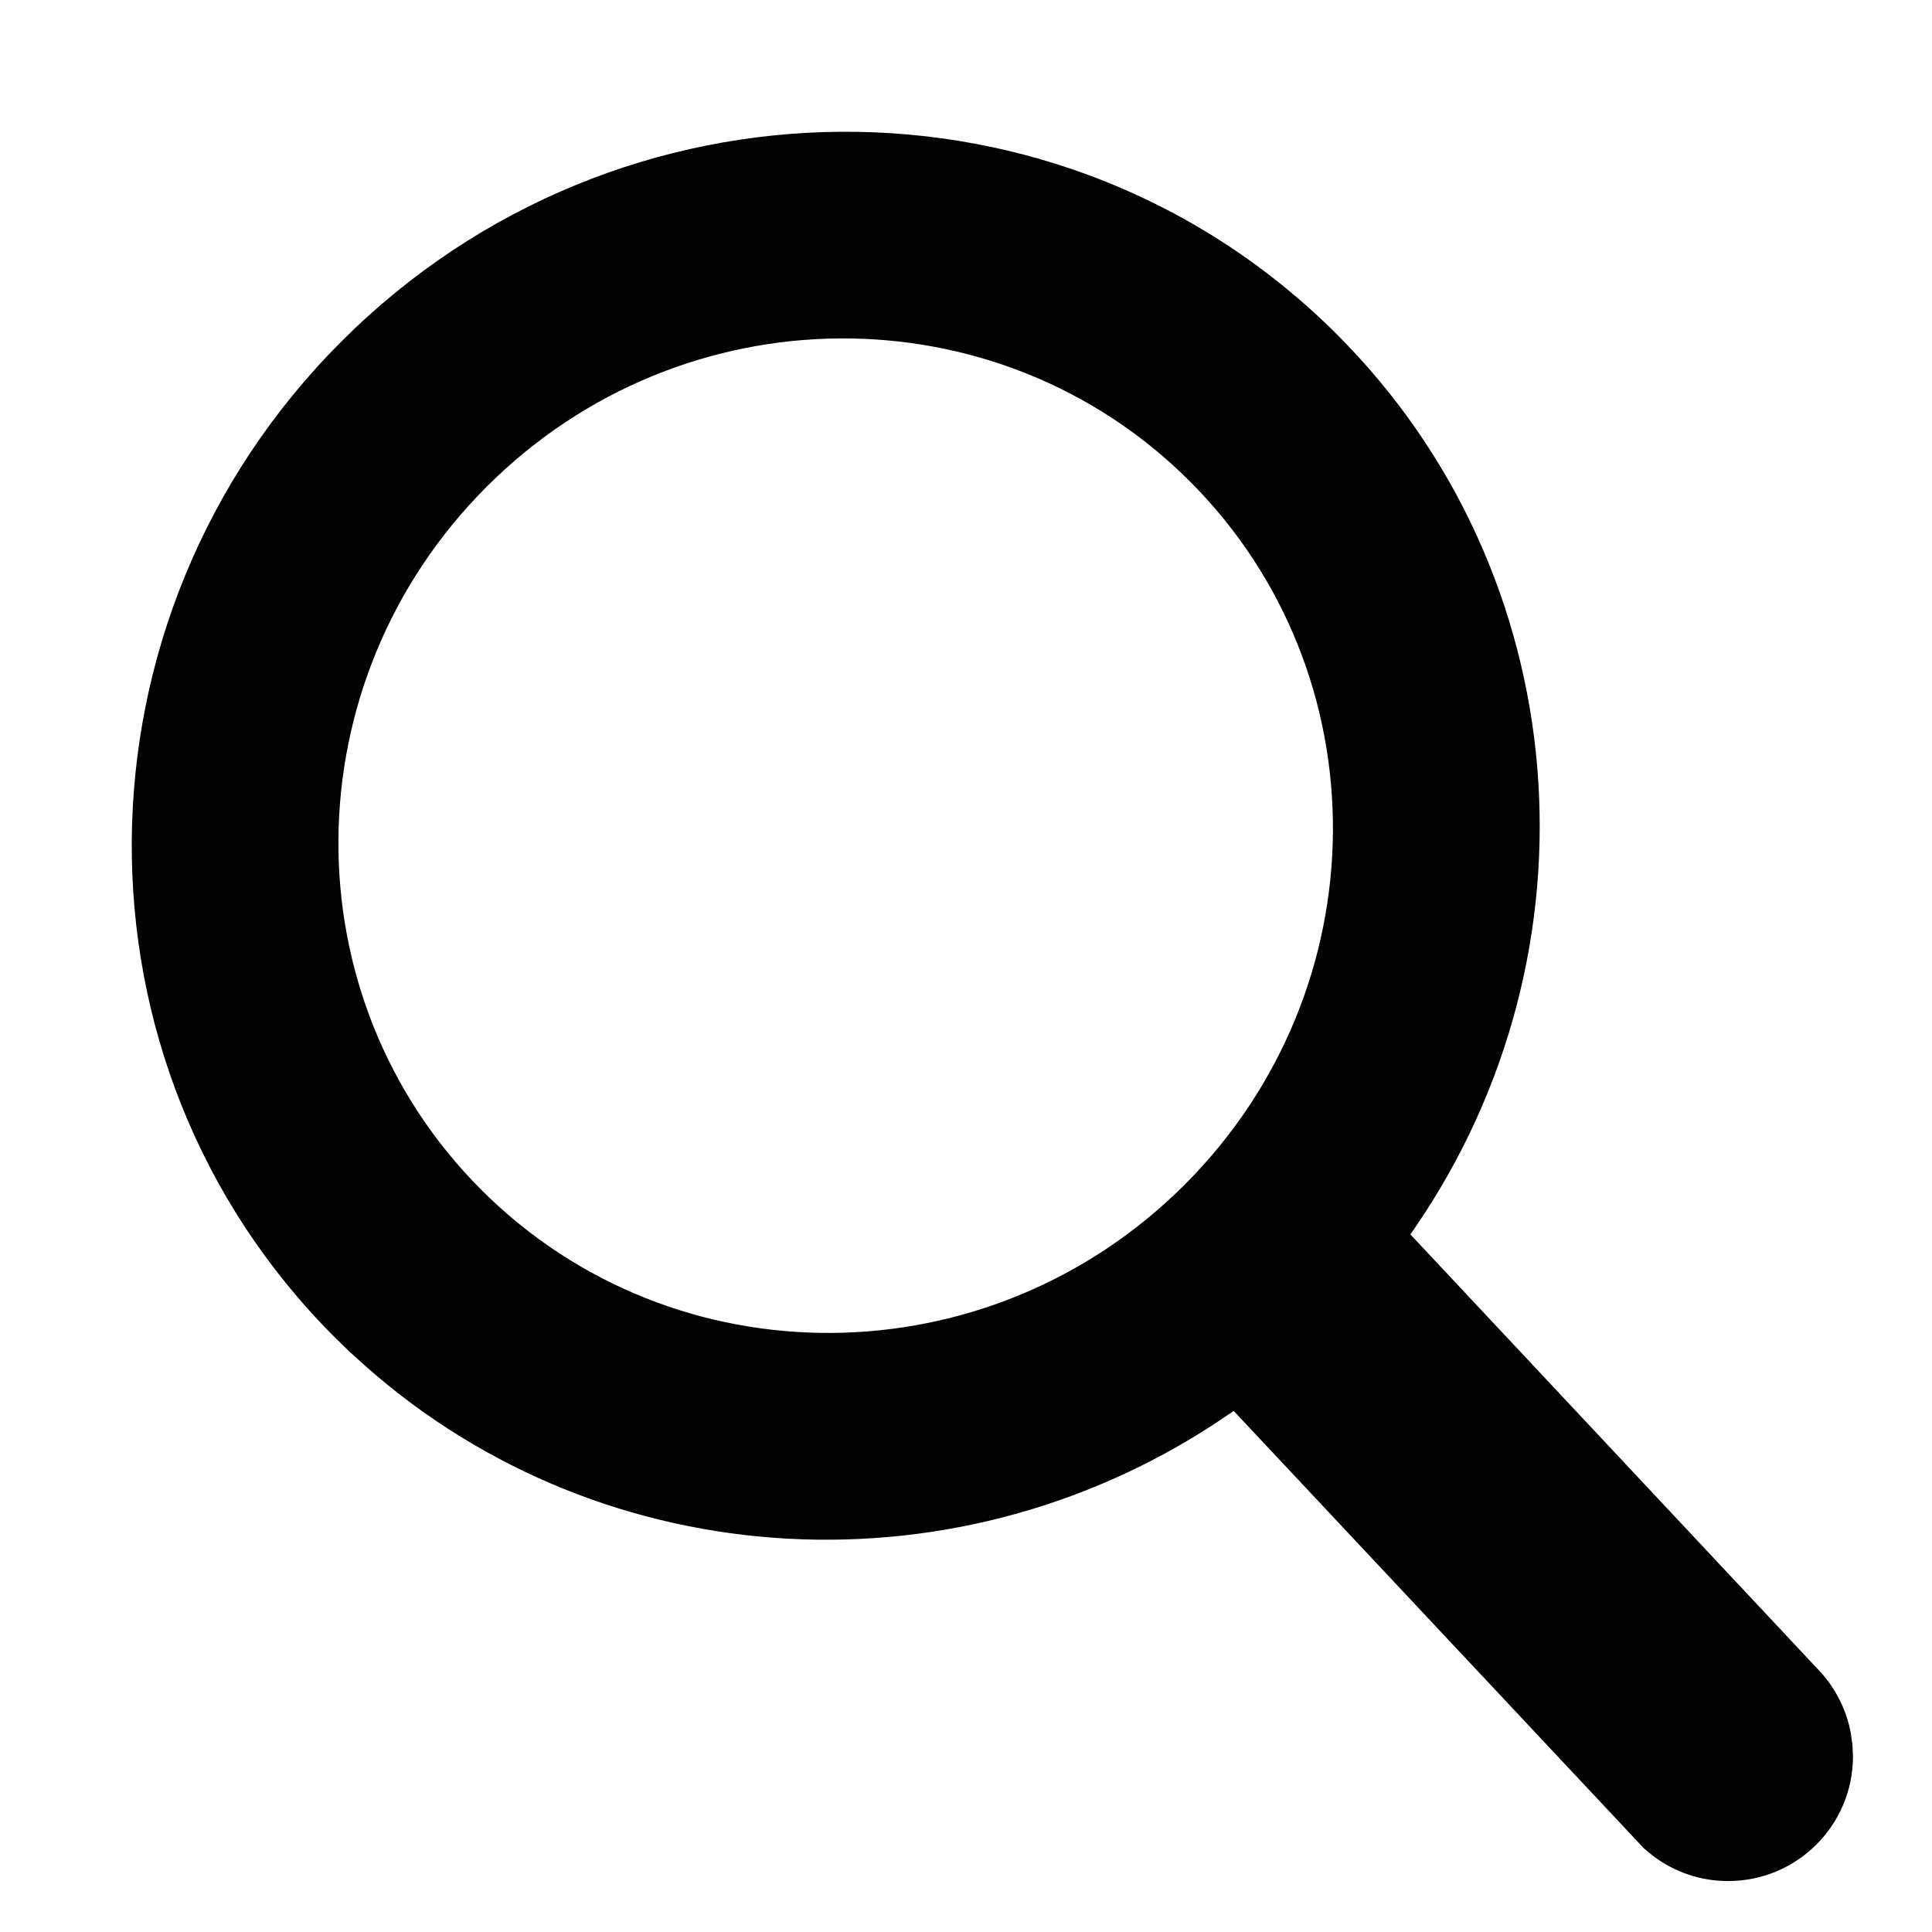
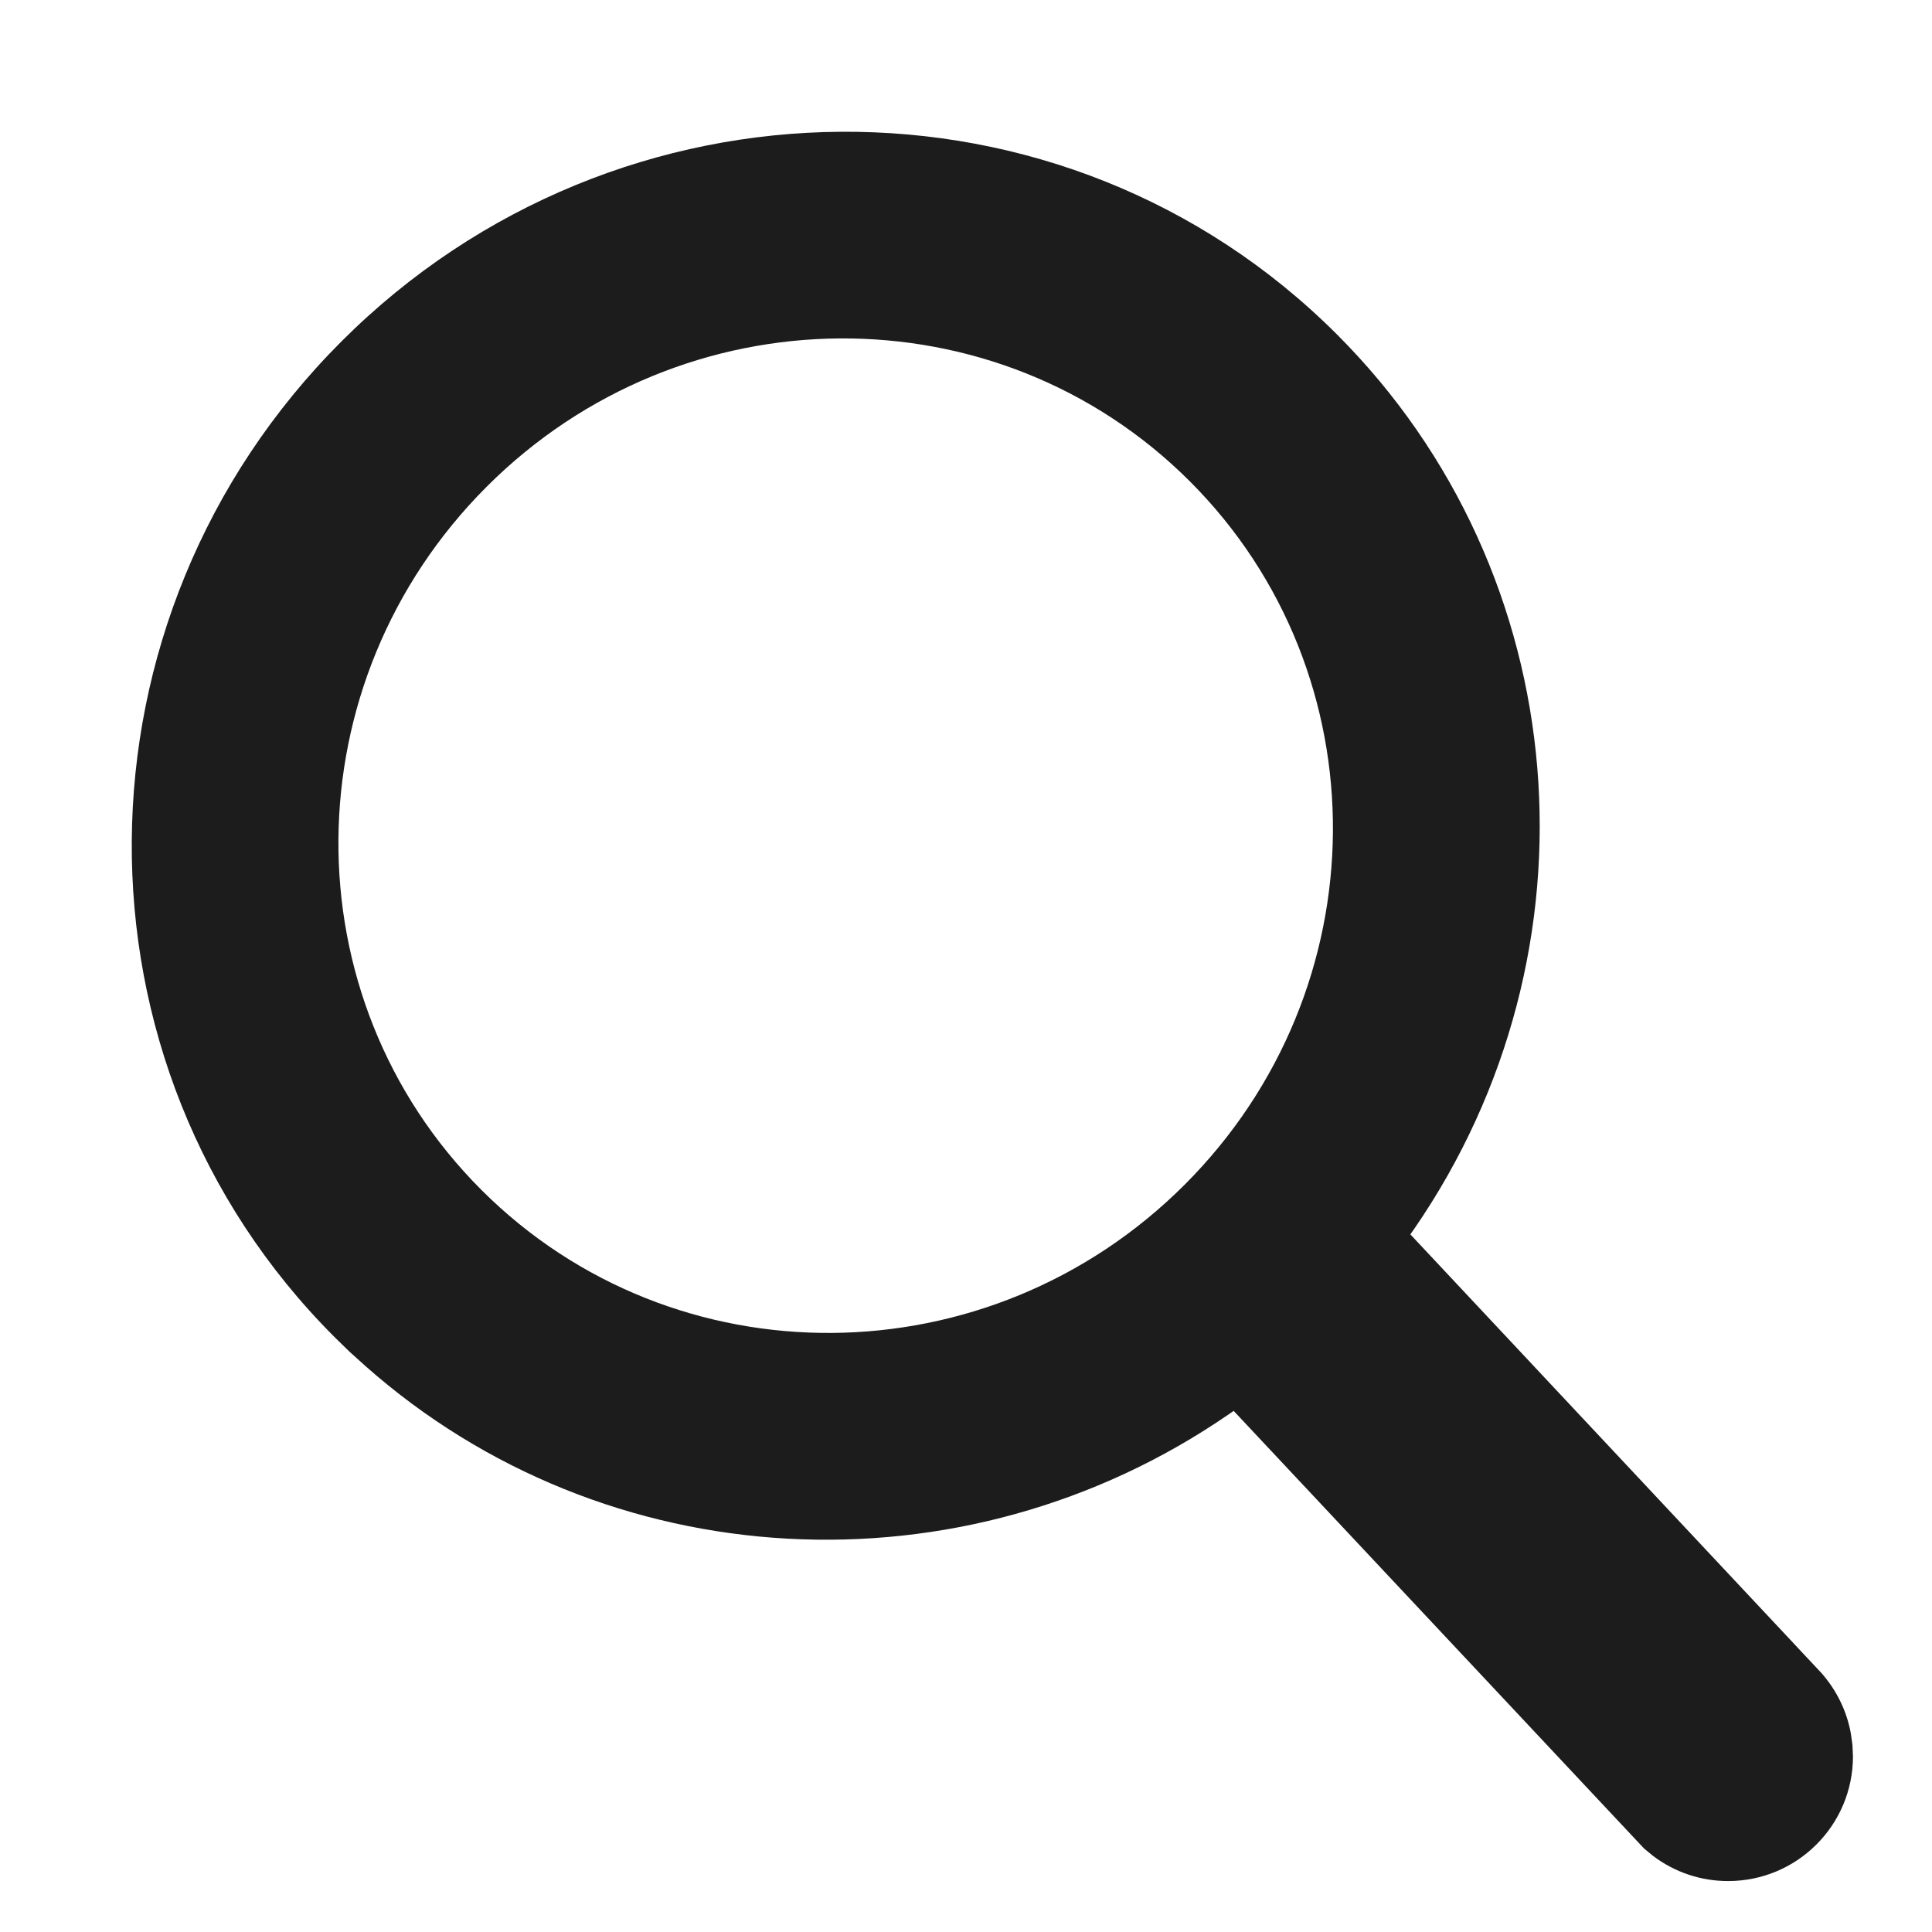
<svg xmlns="http://www.w3.org/2000/svg" width="11px" height="11px" viewBox="0 0 11 11" version="1.1">
  <g id="Icons" stroke="none" stroke-width="1" fill="none" fill-rule="evenodd">
-     <g transform="translate(-693, -264)" fill="#020202" fill-rule="nonzero" id="Search">
+     <g transform="translate(-693, -264)" fill="#1c1c1c" fill-rule="nonzero" id="Search">
      <g transform="translate(581.75, 250.75)">
        <g id="search_10" transform="translate(112, 14)">
          <path d="M1.194,1.194 C2.77,-0.382 5.308,-0.4 6.862,1.154 C8.226,2.518 8.393,4.664 7.301,6.248 L7.28,6.278 L9.621,8.776 C9.707,8.874 9.765,8.992 9.788,9.12 L9.797,9.184 L9.8,9.25 C9.8,9.642 9.482,9.96 9.089,9.96 C8.935,9.96 8.787,9.911 8.662,9.817 L8.61,9.774 L6.274,7.283 L6.248,7.301 C4.731,8.347 2.698,8.238 1.331,7.028 L1.24,6.946 L1.154,6.862 C-0.4,5.308 -0.382,2.77 1.194,1.194 Z M2.021,2.021 C0.907,3.135 0.894,4.928 1.991,6.025 C3.089,7.122 4.881,7.109 5.995,5.995 C7.109,4.881 7.122,3.089 6.025,1.991 C4.928,0.894 3.135,0.907 2.021,2.021 Z" id="search" />
        </g>
      </g>
    </g>
  </g>
</svg>
